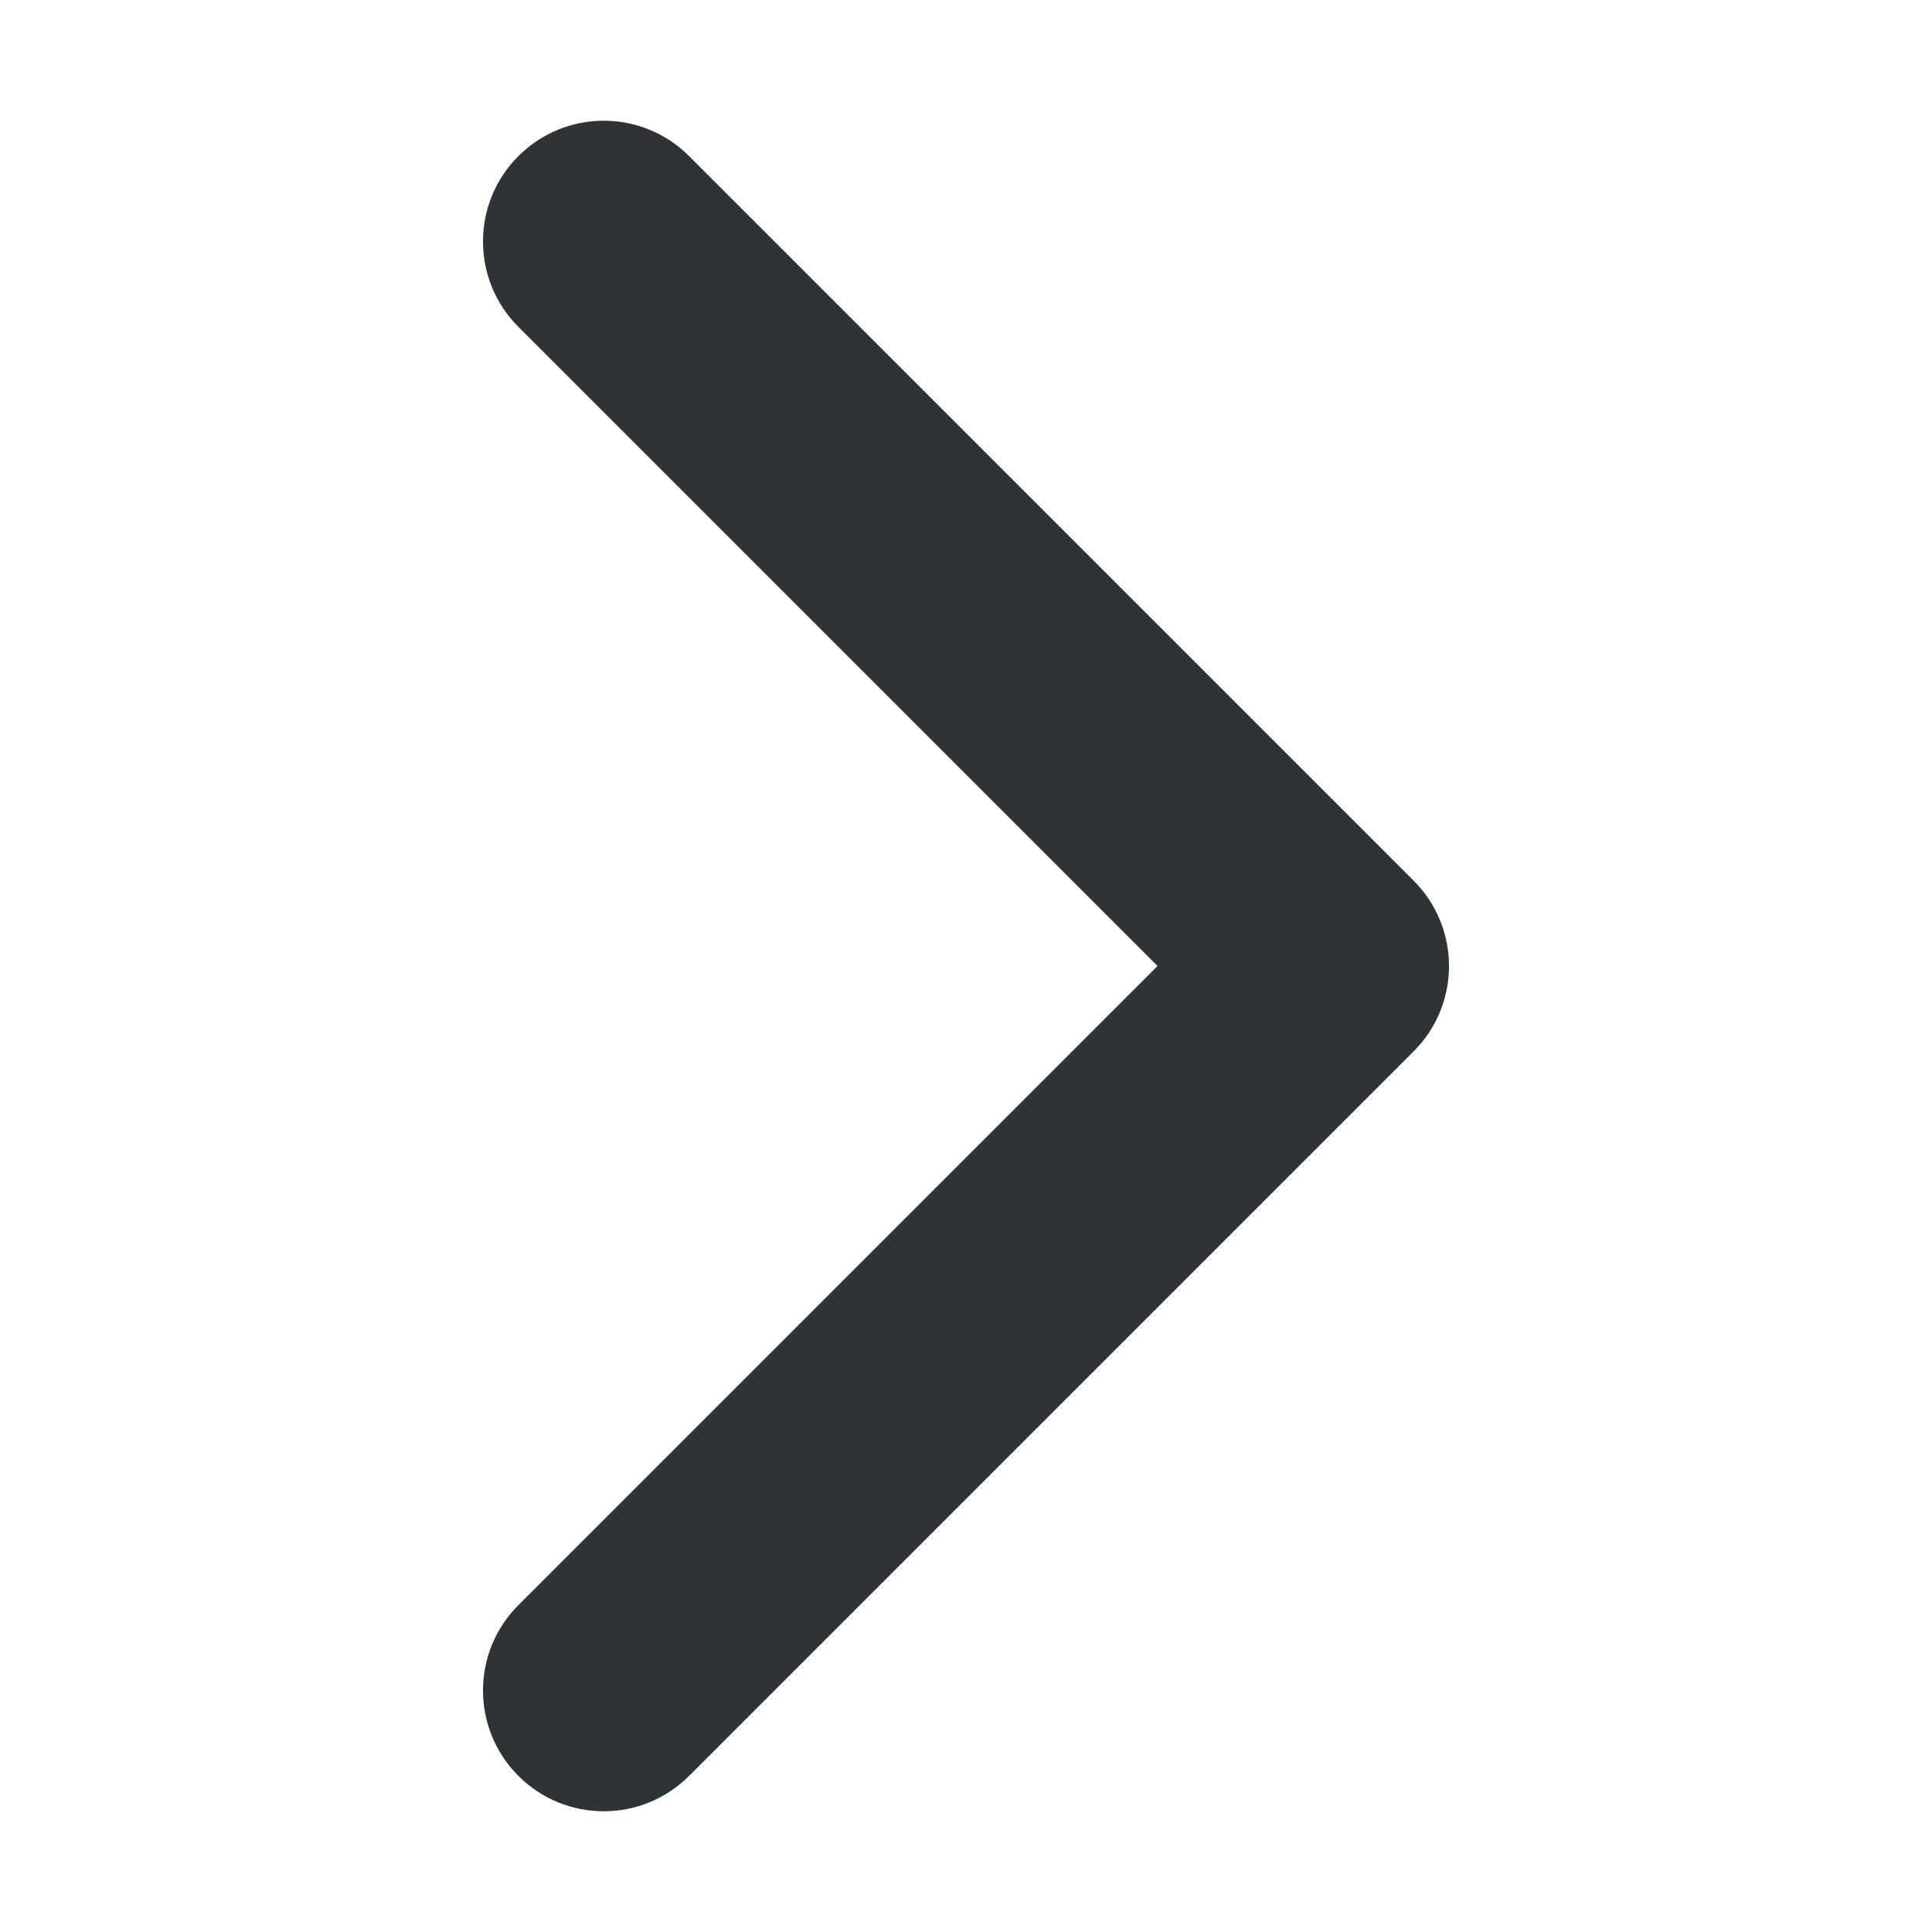
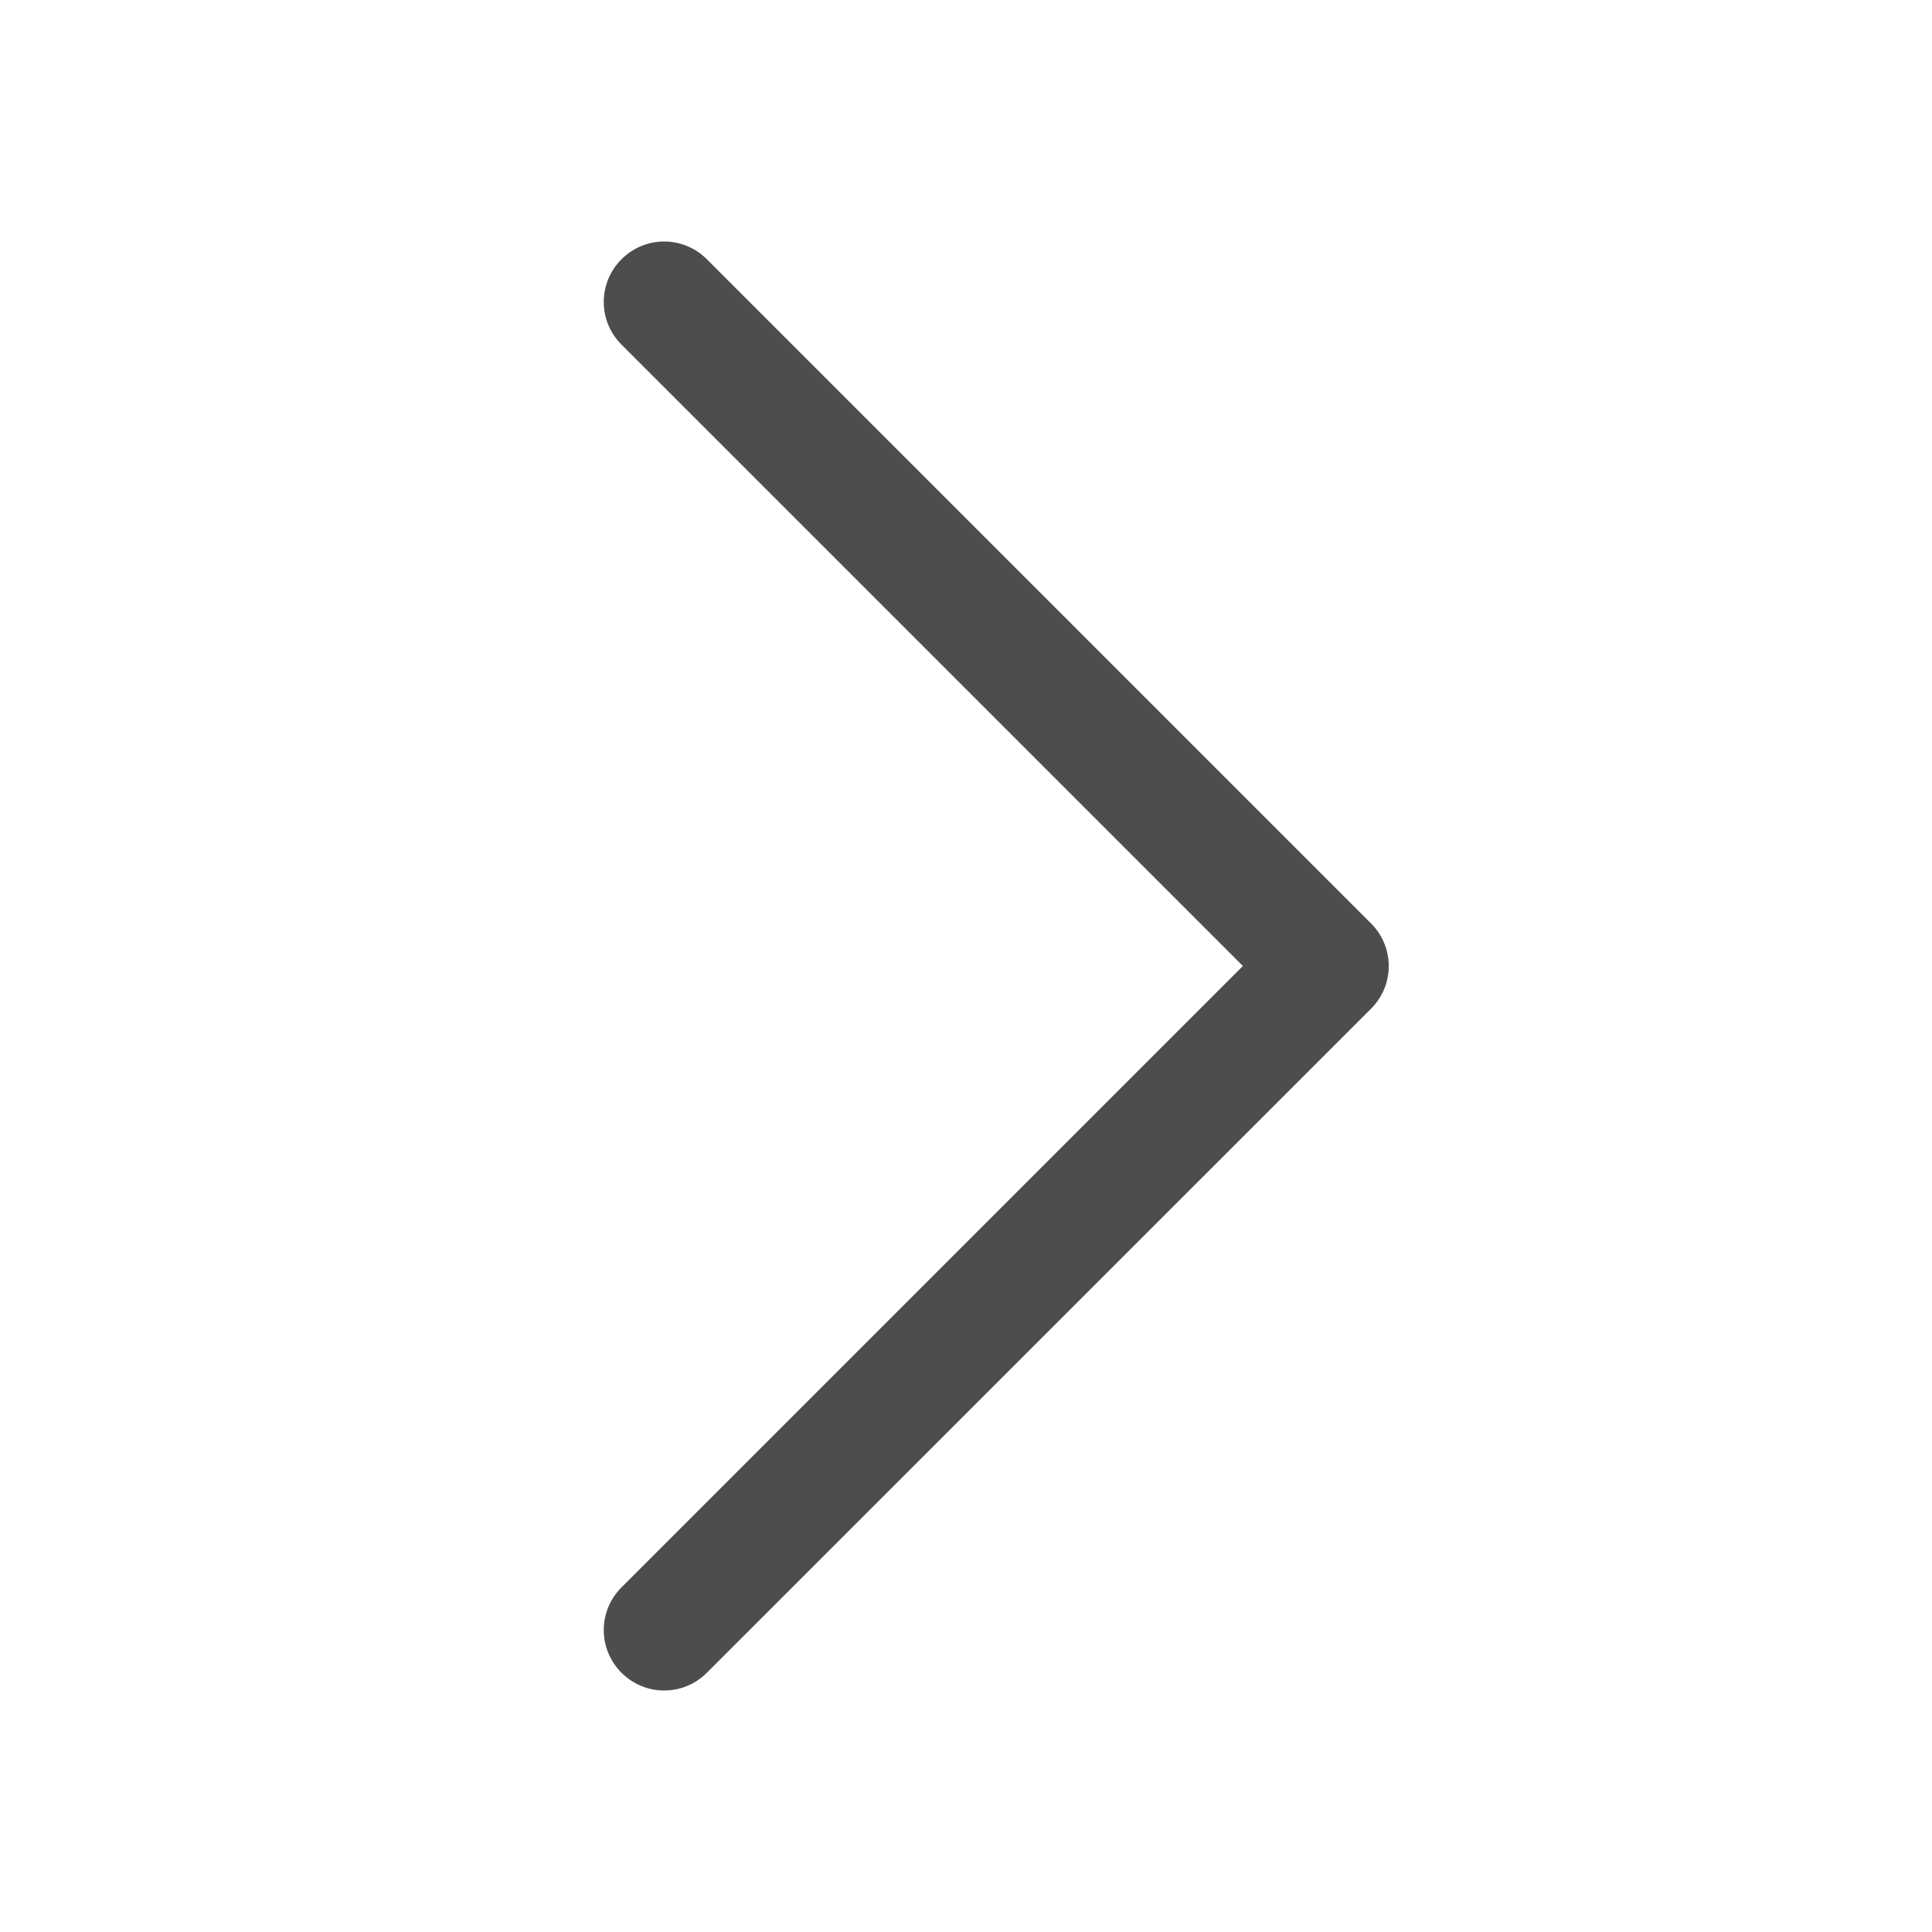
- <svg xmlns="http://www.w3.org/2000/svg" height="16px" viewBox="0 0 16 16" width="16px">
-   <path d="m 4 2 c 0 -0.266 0.105 -0.52 0.293 -0.707 c 0.391 -0.391 1.023 -0.391 1.414 0 l 6 6 c 0.188 0.188 0.293 0.441 0.293 0.707 s -0.105 0.52 -0.293 0.707 l -6 6 c -0.391 0.391 -1.023 0.391 -1.414 0 c -0.188 -0.188 -0.293 -0.441 -0.293 -0.707 s 0.105 -0.52 0.293 -0.707 l 5.293 -5.293 l -5.293 -5.293 c -0.188 -0.188 -0.293 -0.441 -0.293 -0.707 z m 0 0" fill="#2e3436" />
+ <svg xmlns="http://www.w3.org/2000/svg" width="16" height="16" viewBox="0 0 16 16" version="1.1" id="svg11945">
+   <defs id="defs11942">
+     <style id="current-color-scheme" type="text/css">
+         .ColorScheme-Text { color:#4d4d4d; }
+         .ColorScheme-Highlight { color:#4285f4; }
+         .ColorScheme-NeutralText { color:#ff9800; }
+         .ColorScheme-PositiveText { color:#4caf50; }
+         .ColorScheme-NegativeText { color:#f44336; }</style>
+   </defs>
+   <path id="rect923" style="fill:currentColor;fill-opacity:1;stroke-width:5;stroke-linecap:round;stroke-linejoin:round" class="ColorScheme-Text" d="m 11.354,7.647 c 0.196,0.196 0.196,0.511 0,0.707 -0.006,0.006 -0.013,0.014 -0.019,0.019 L 5.854,13.853 c -0.196,0.196 -0.511,0.196 -0.707,0 -0.196,-0.196 -0.196,-0.511 0,-0.707 L 10.293,8 5.147,2.854 c -0.196,-0.196 -0.196,-0.511 0,-0.707 0.196,-0.196 0.511,-0.196 0.707,0 z" />
</svg>
